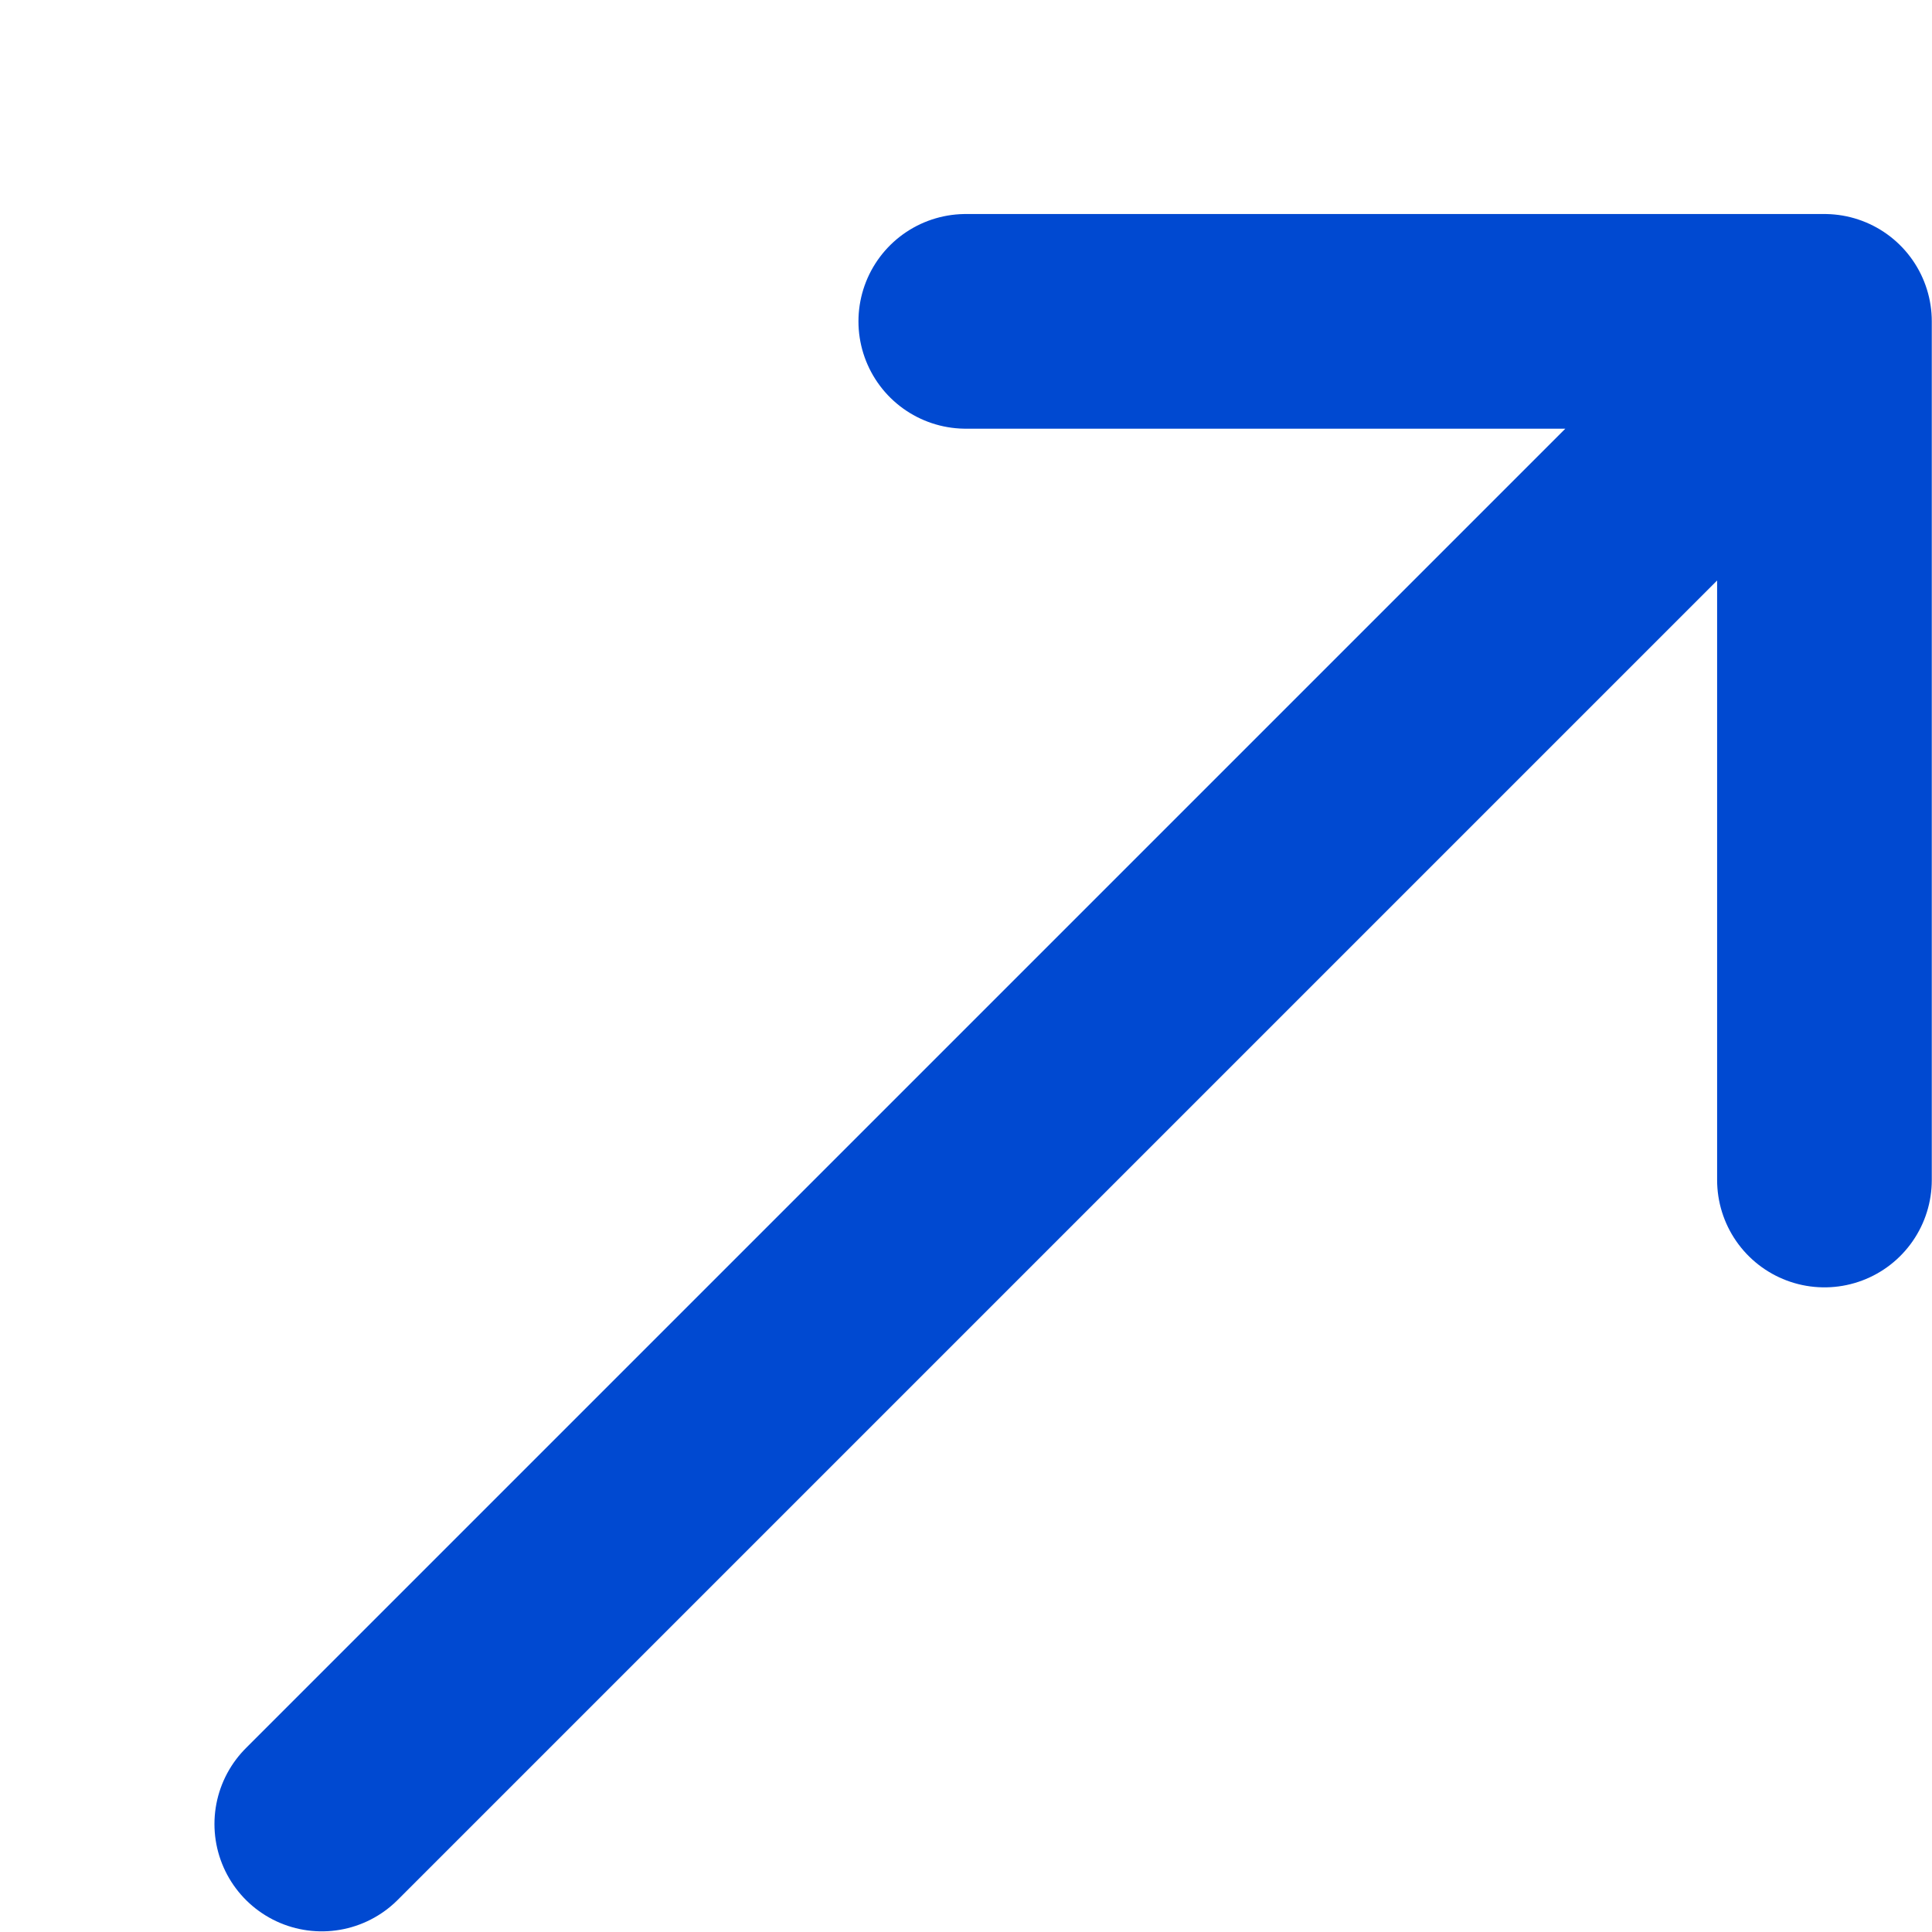
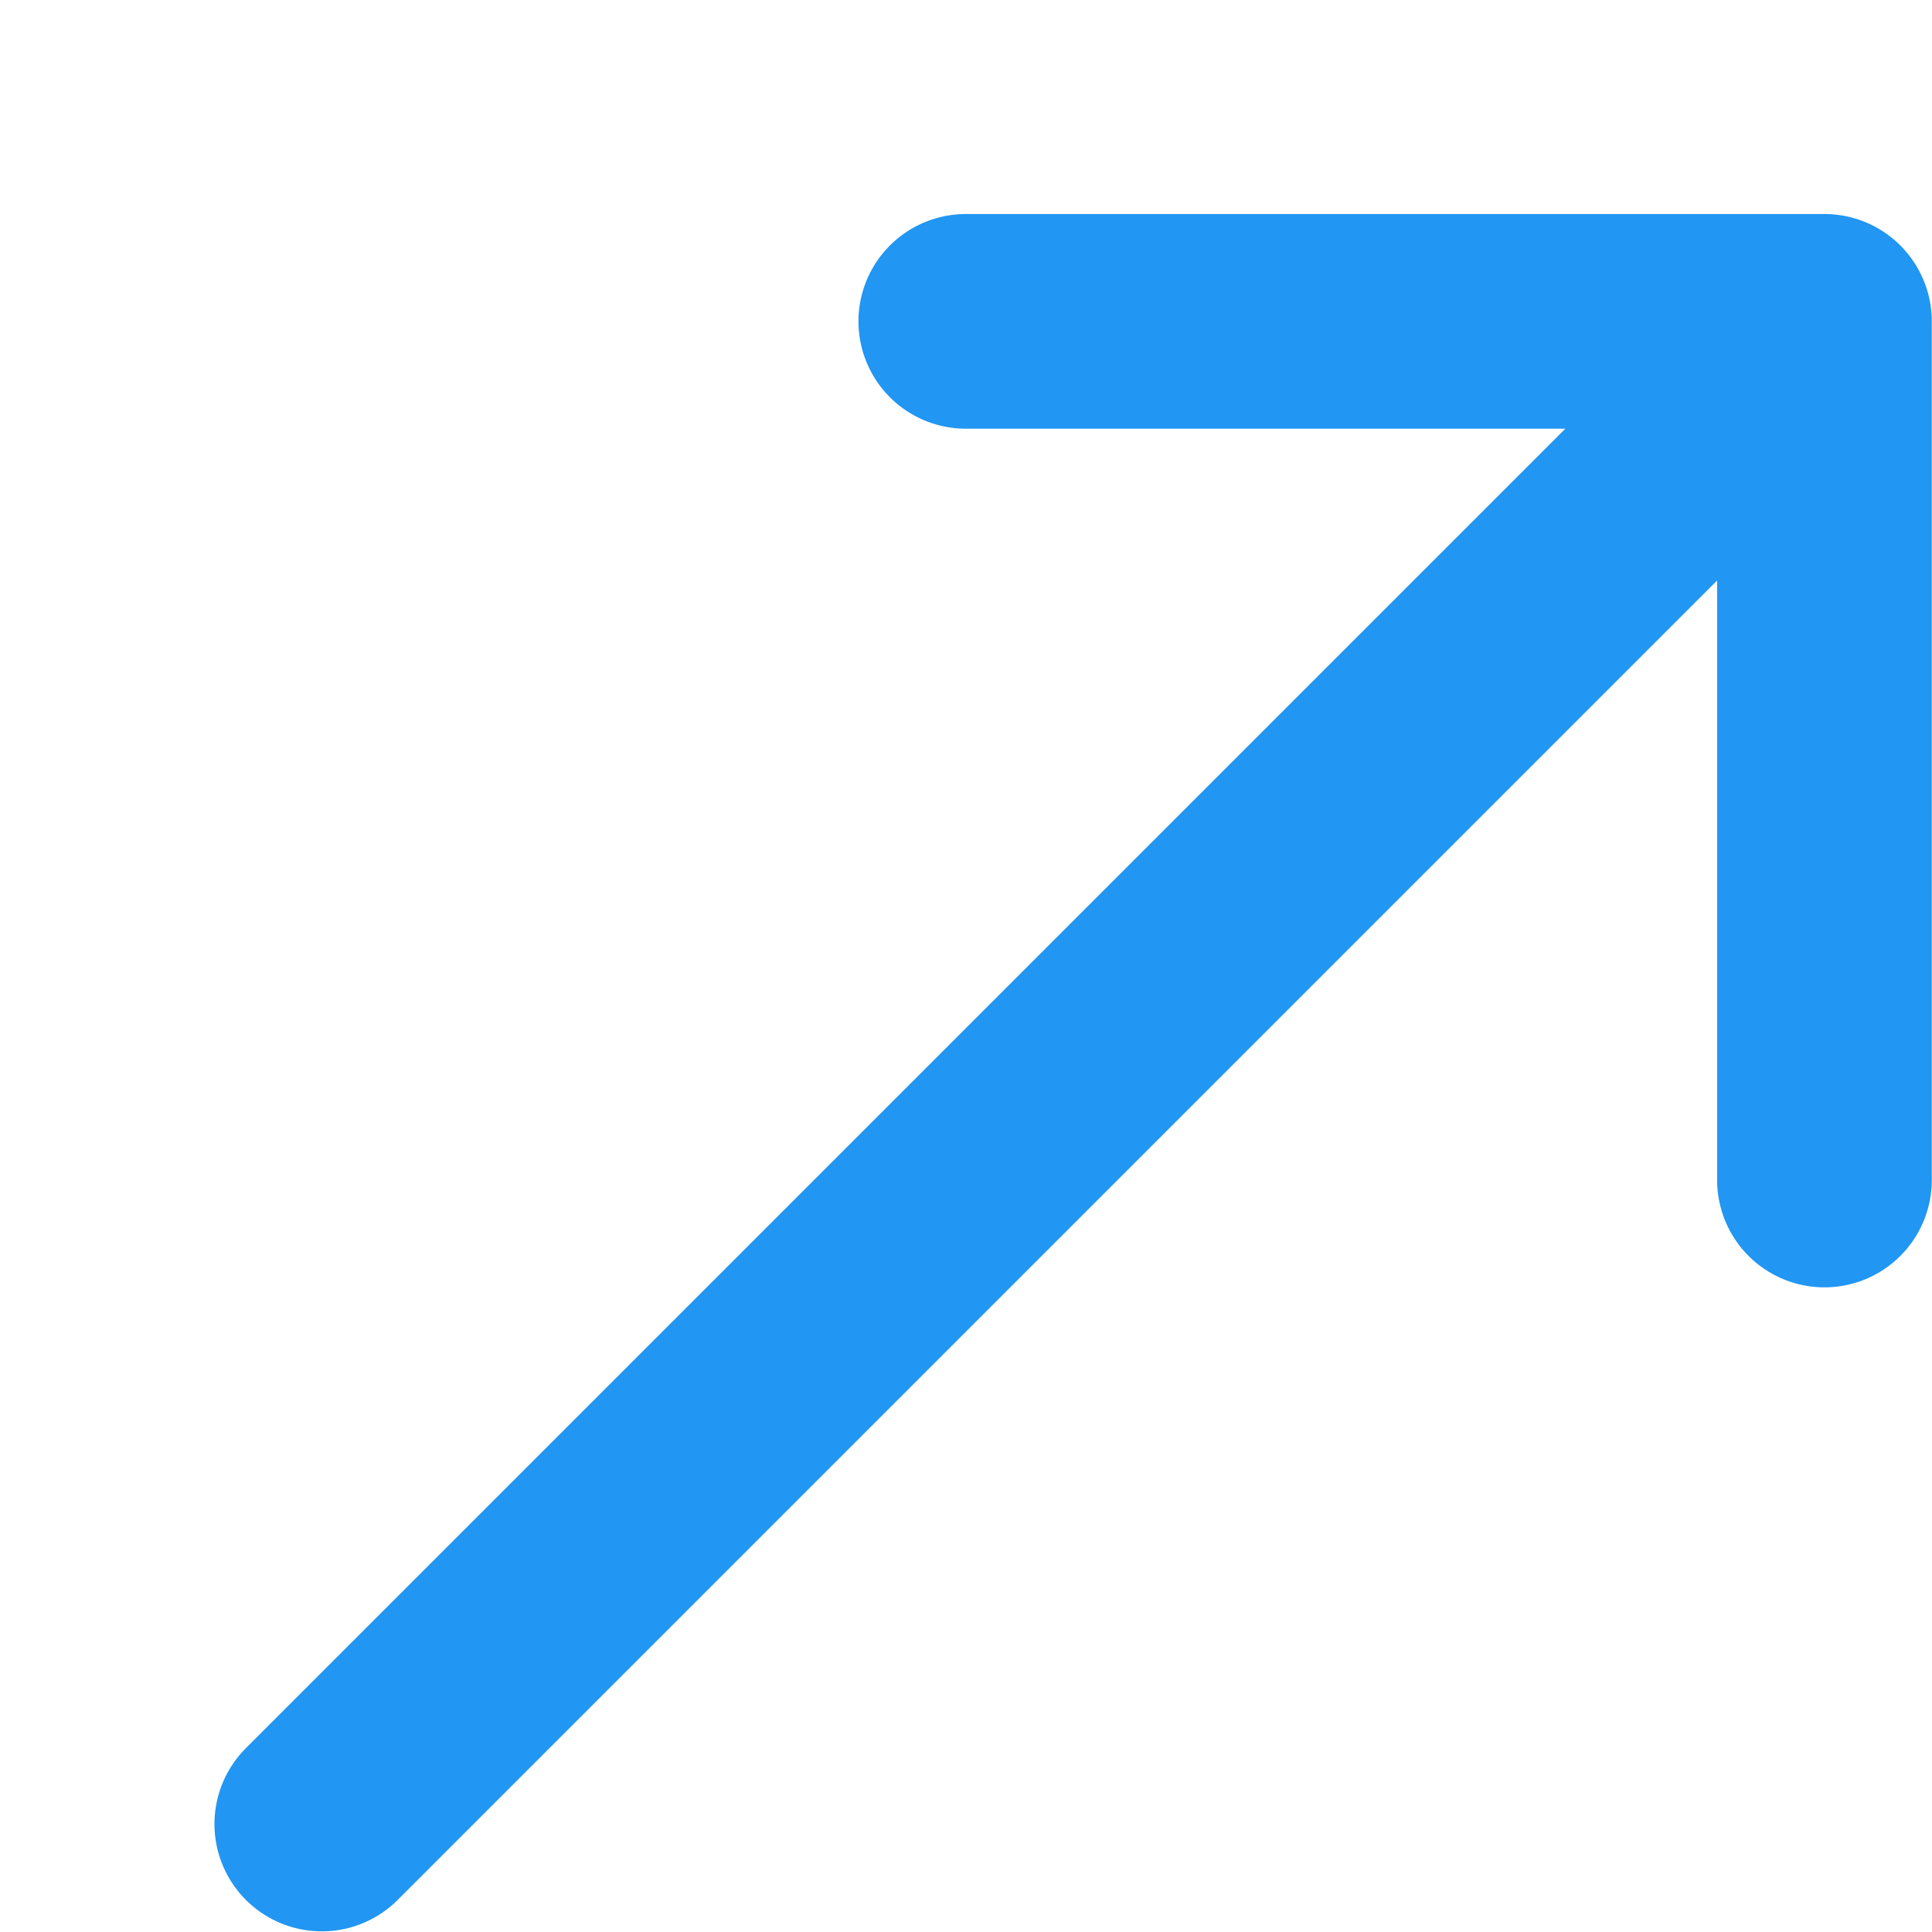
<svg xmlns="http://www.w3.org/2000/svg" width="16" height="16" viewBox="0 0 9 9">
-   <path d="M4.499 1.497h4v4m0-4l-7 7" fill="none" fill-rule="evenodd" stroke="#0049d1" stroke-linecap="round" stroke-linejoin="round" />
+   <path d="M4.499 1.497h4v4m0-4l-7 7" fill="none" fill-rule="evenodd" stroke="#2196f3" stroke-linecap="round" stroke-linejoin="round" />
</svg>
